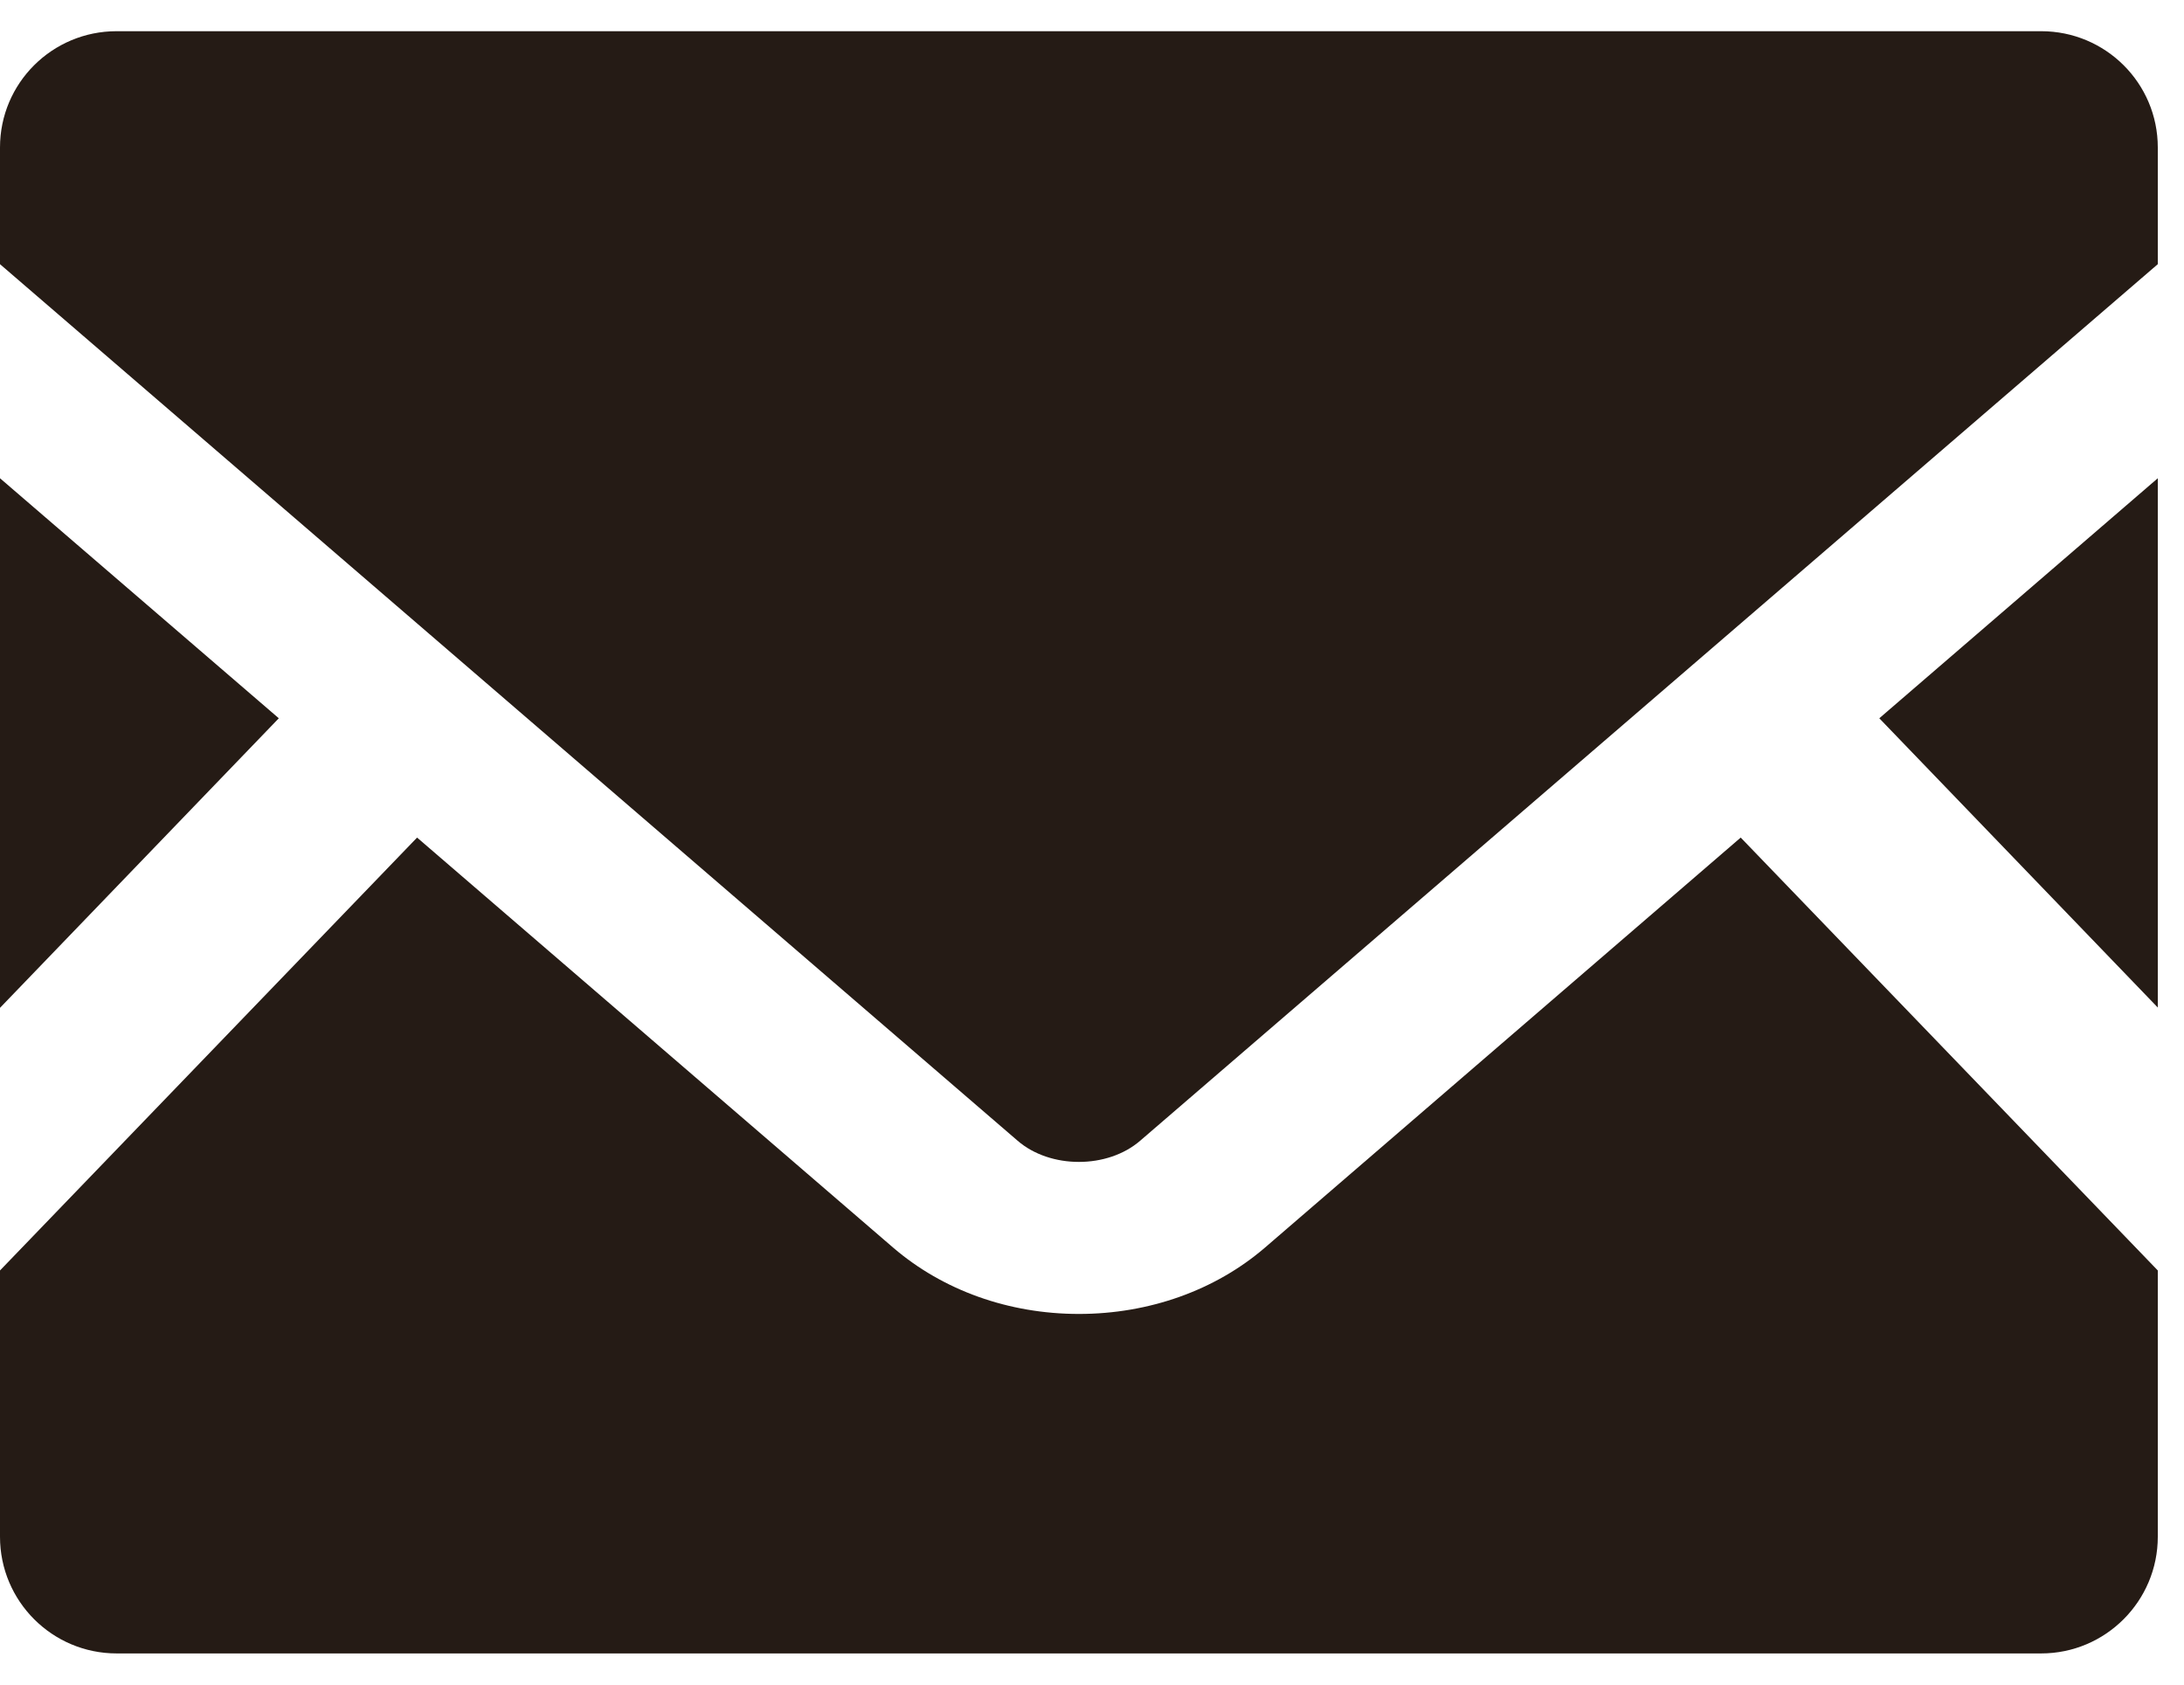
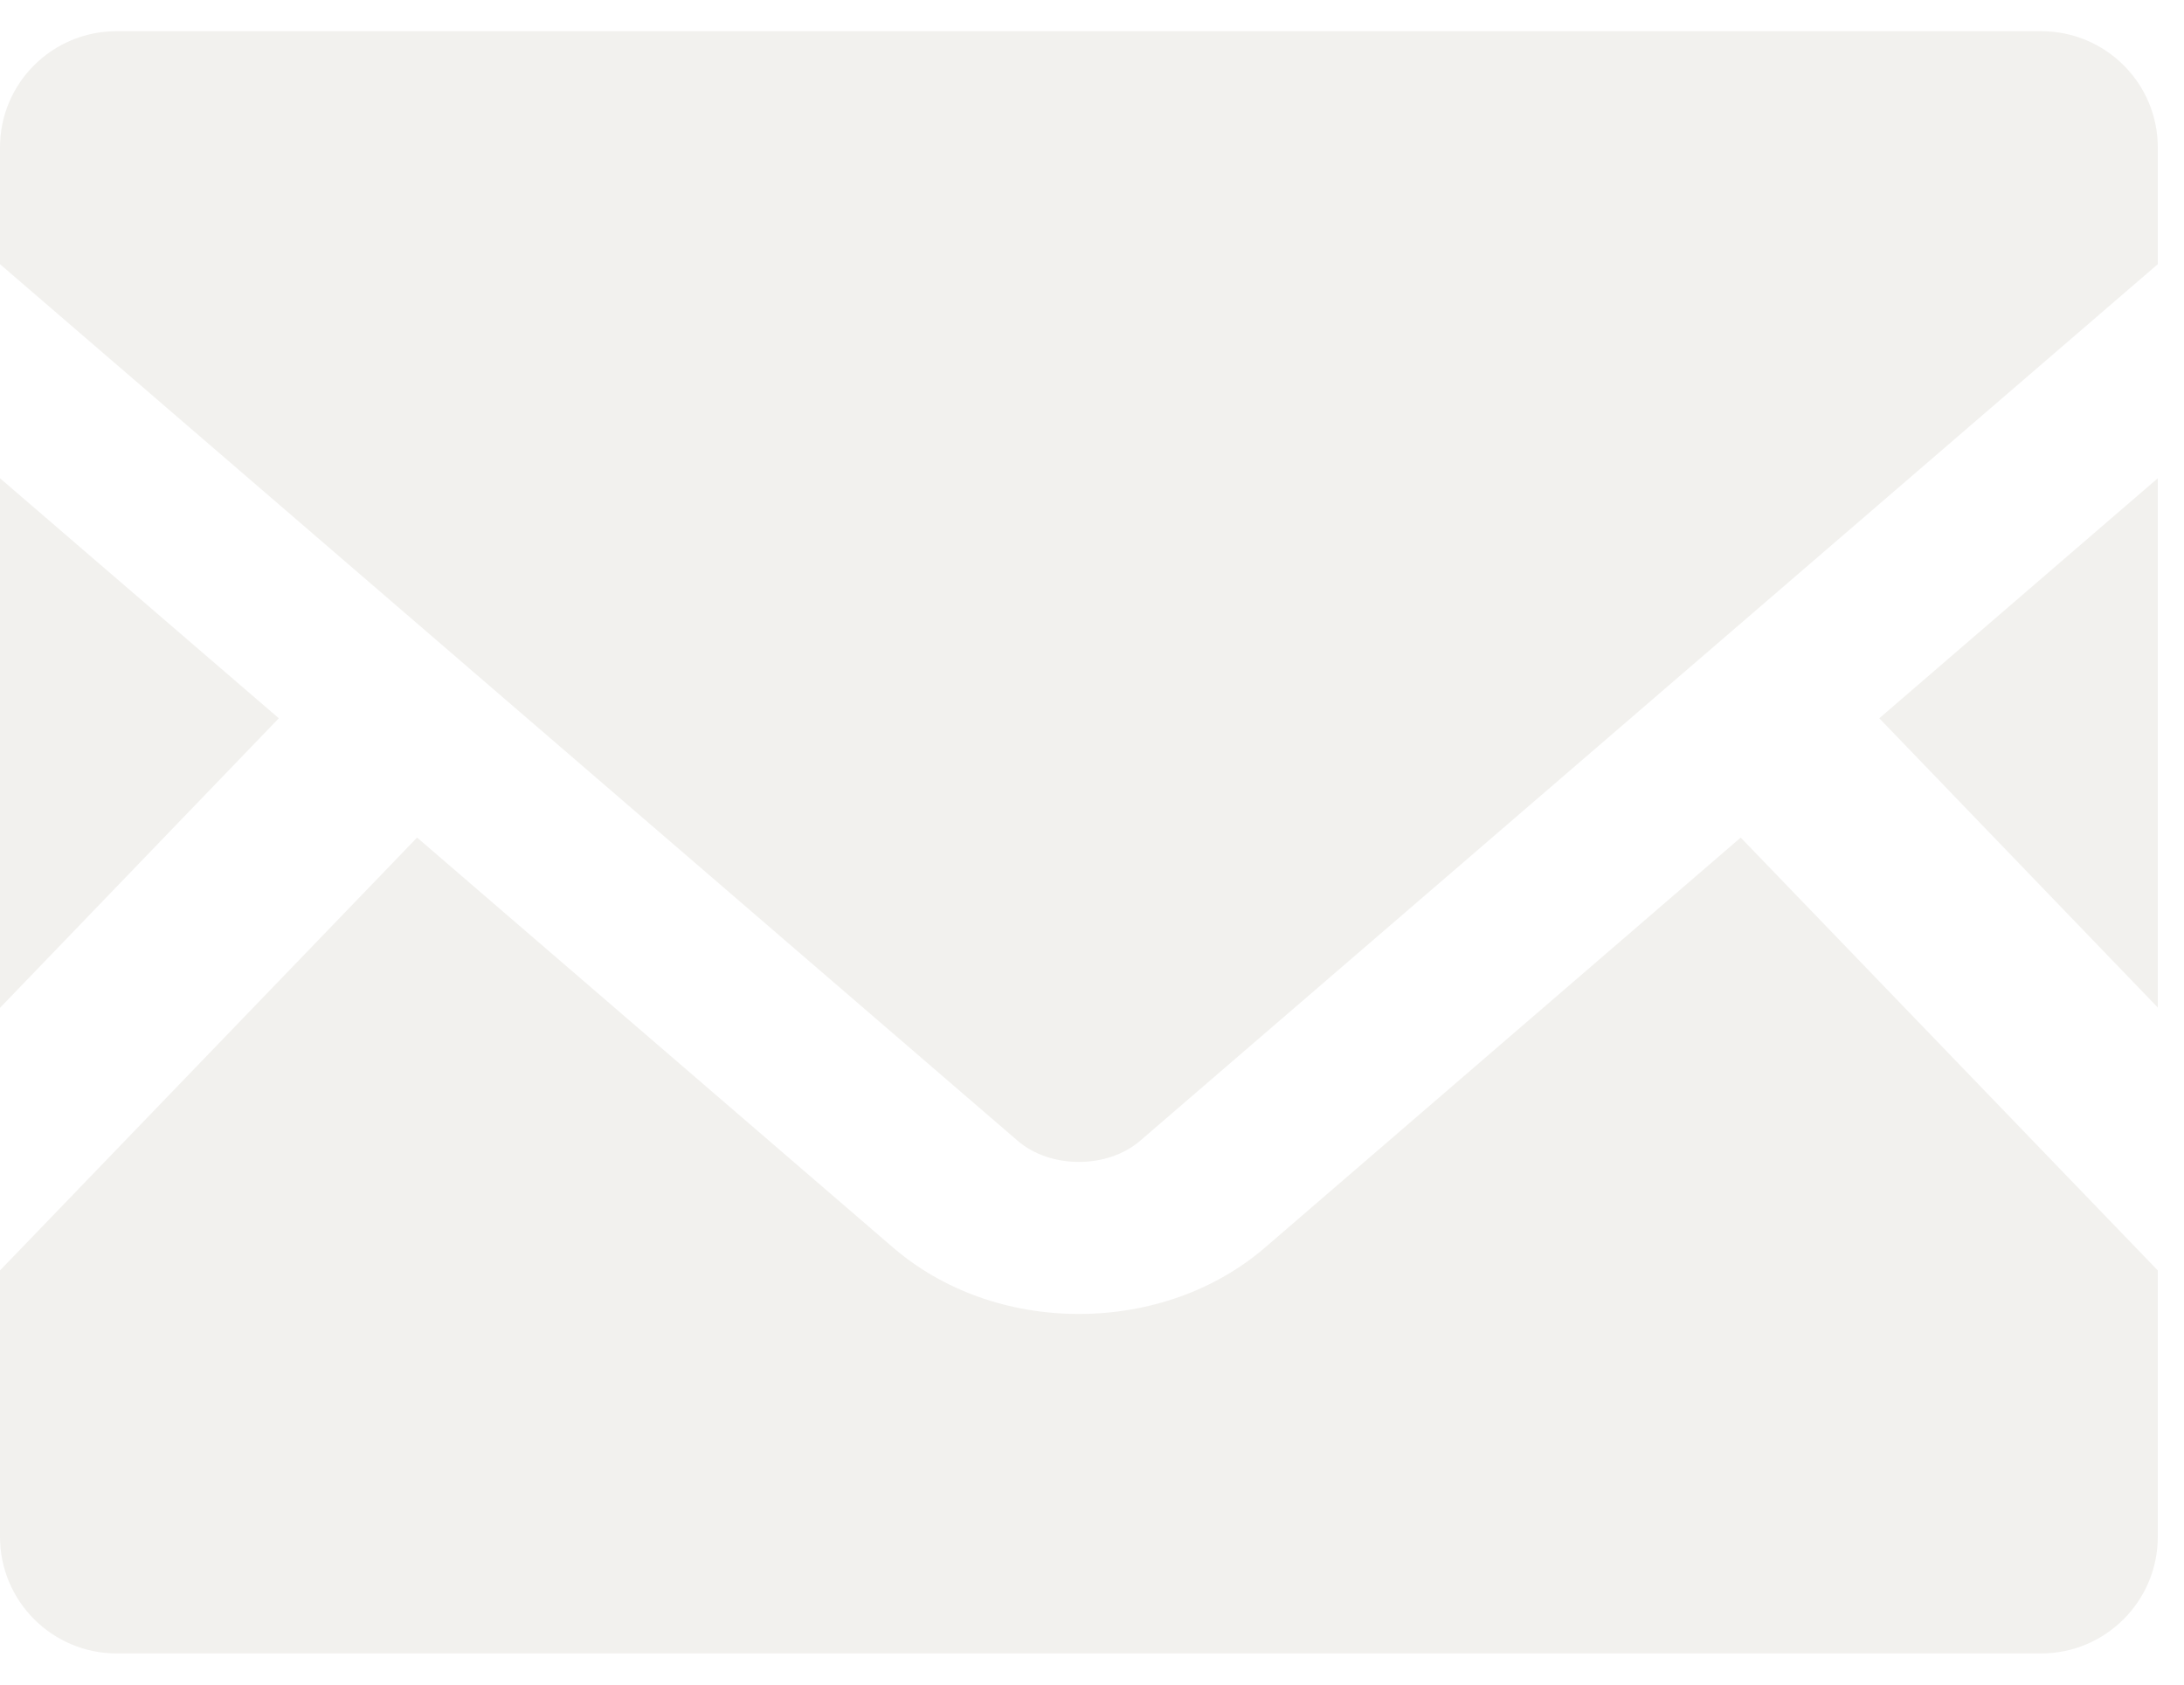
- <svg xmlns="http://www.w3.org/2000/svg" width="35" height="27" viewBox="0 0 35 27" fill="none">
-   <path d="M34.58 16.148L30.117 11.512L34.58 7.665V16.148Z" fill="#251B15" />
-   <path d="M4.468 11.512L1.01471e-07 16.153V7.665L4.468 11.512Z" fill="#251B15" />
-   <path d="M34.58 20.362V24.63C34.58 25.662 33.742 26.5 32.711 26.5H1.869C0.837 26.5 1.01471e-07 25.663 1.01471e-07 24.63V20.362L6.684 13.424L14.318 20C15.113 20.681 16.166 21.059 17.29 21.059C18.414 21.059 19.473 20.681 20.267 20L27.896 13.424L34.58 20.362Z" fill="#251B15" />
-   <path d="M34.58 2.364V4.234L18.273 18.282C17.749 18.736 16.831 18.736 16.307 18.282L0 4.234V2.364C0 1.332 0.837 0.5 1.869 0.5H32.711C33.742 0.5 34.58 1.332 34.58 2.364Z" fill="#251B15" />
+ <svg xmlns="http://www.w3.org/2000/svg" width="35" height="27" viewBox="0 0 35 27" fill="#F2F1EE">
+   <path d="M34.58 16.148L30.117 11.512L34.58 7.665V16.148Z" fill="##F2F1EE" />
+   <path d="M4.468 11.512L1.01471e-07 16.153V7.665L4.468 11.512Z" fill="##F2F1EE" />
+   <path d="M34.58 20.362V24.63C34.58 25.662 33.742 26.5 32.711 26.5H1.869C0.837 26.5 1.01471e-07 25.663 1.01471e-07 24.63V20.362L6.684 13.424L14.318 20C15.113 20.681 16.166 21.059 17.29 21.059C18.414 21.059 19.473 20.681 20.267 20L27.896 13.424L34.58 20.362Z" fill="##F2F1EE" />
+   <path d="M34.58 2.364V4.234L18.273 18.282C17.749 18.736 16.831 18.736 16.307 18.282L0 4.234V2.364C0 1.332 0.837 0.5 1.869 0.5H32.711C33.742 0.5 34.58 1.332 34.58 2.364Z" fill="##F2F1EE" />
</svg>
